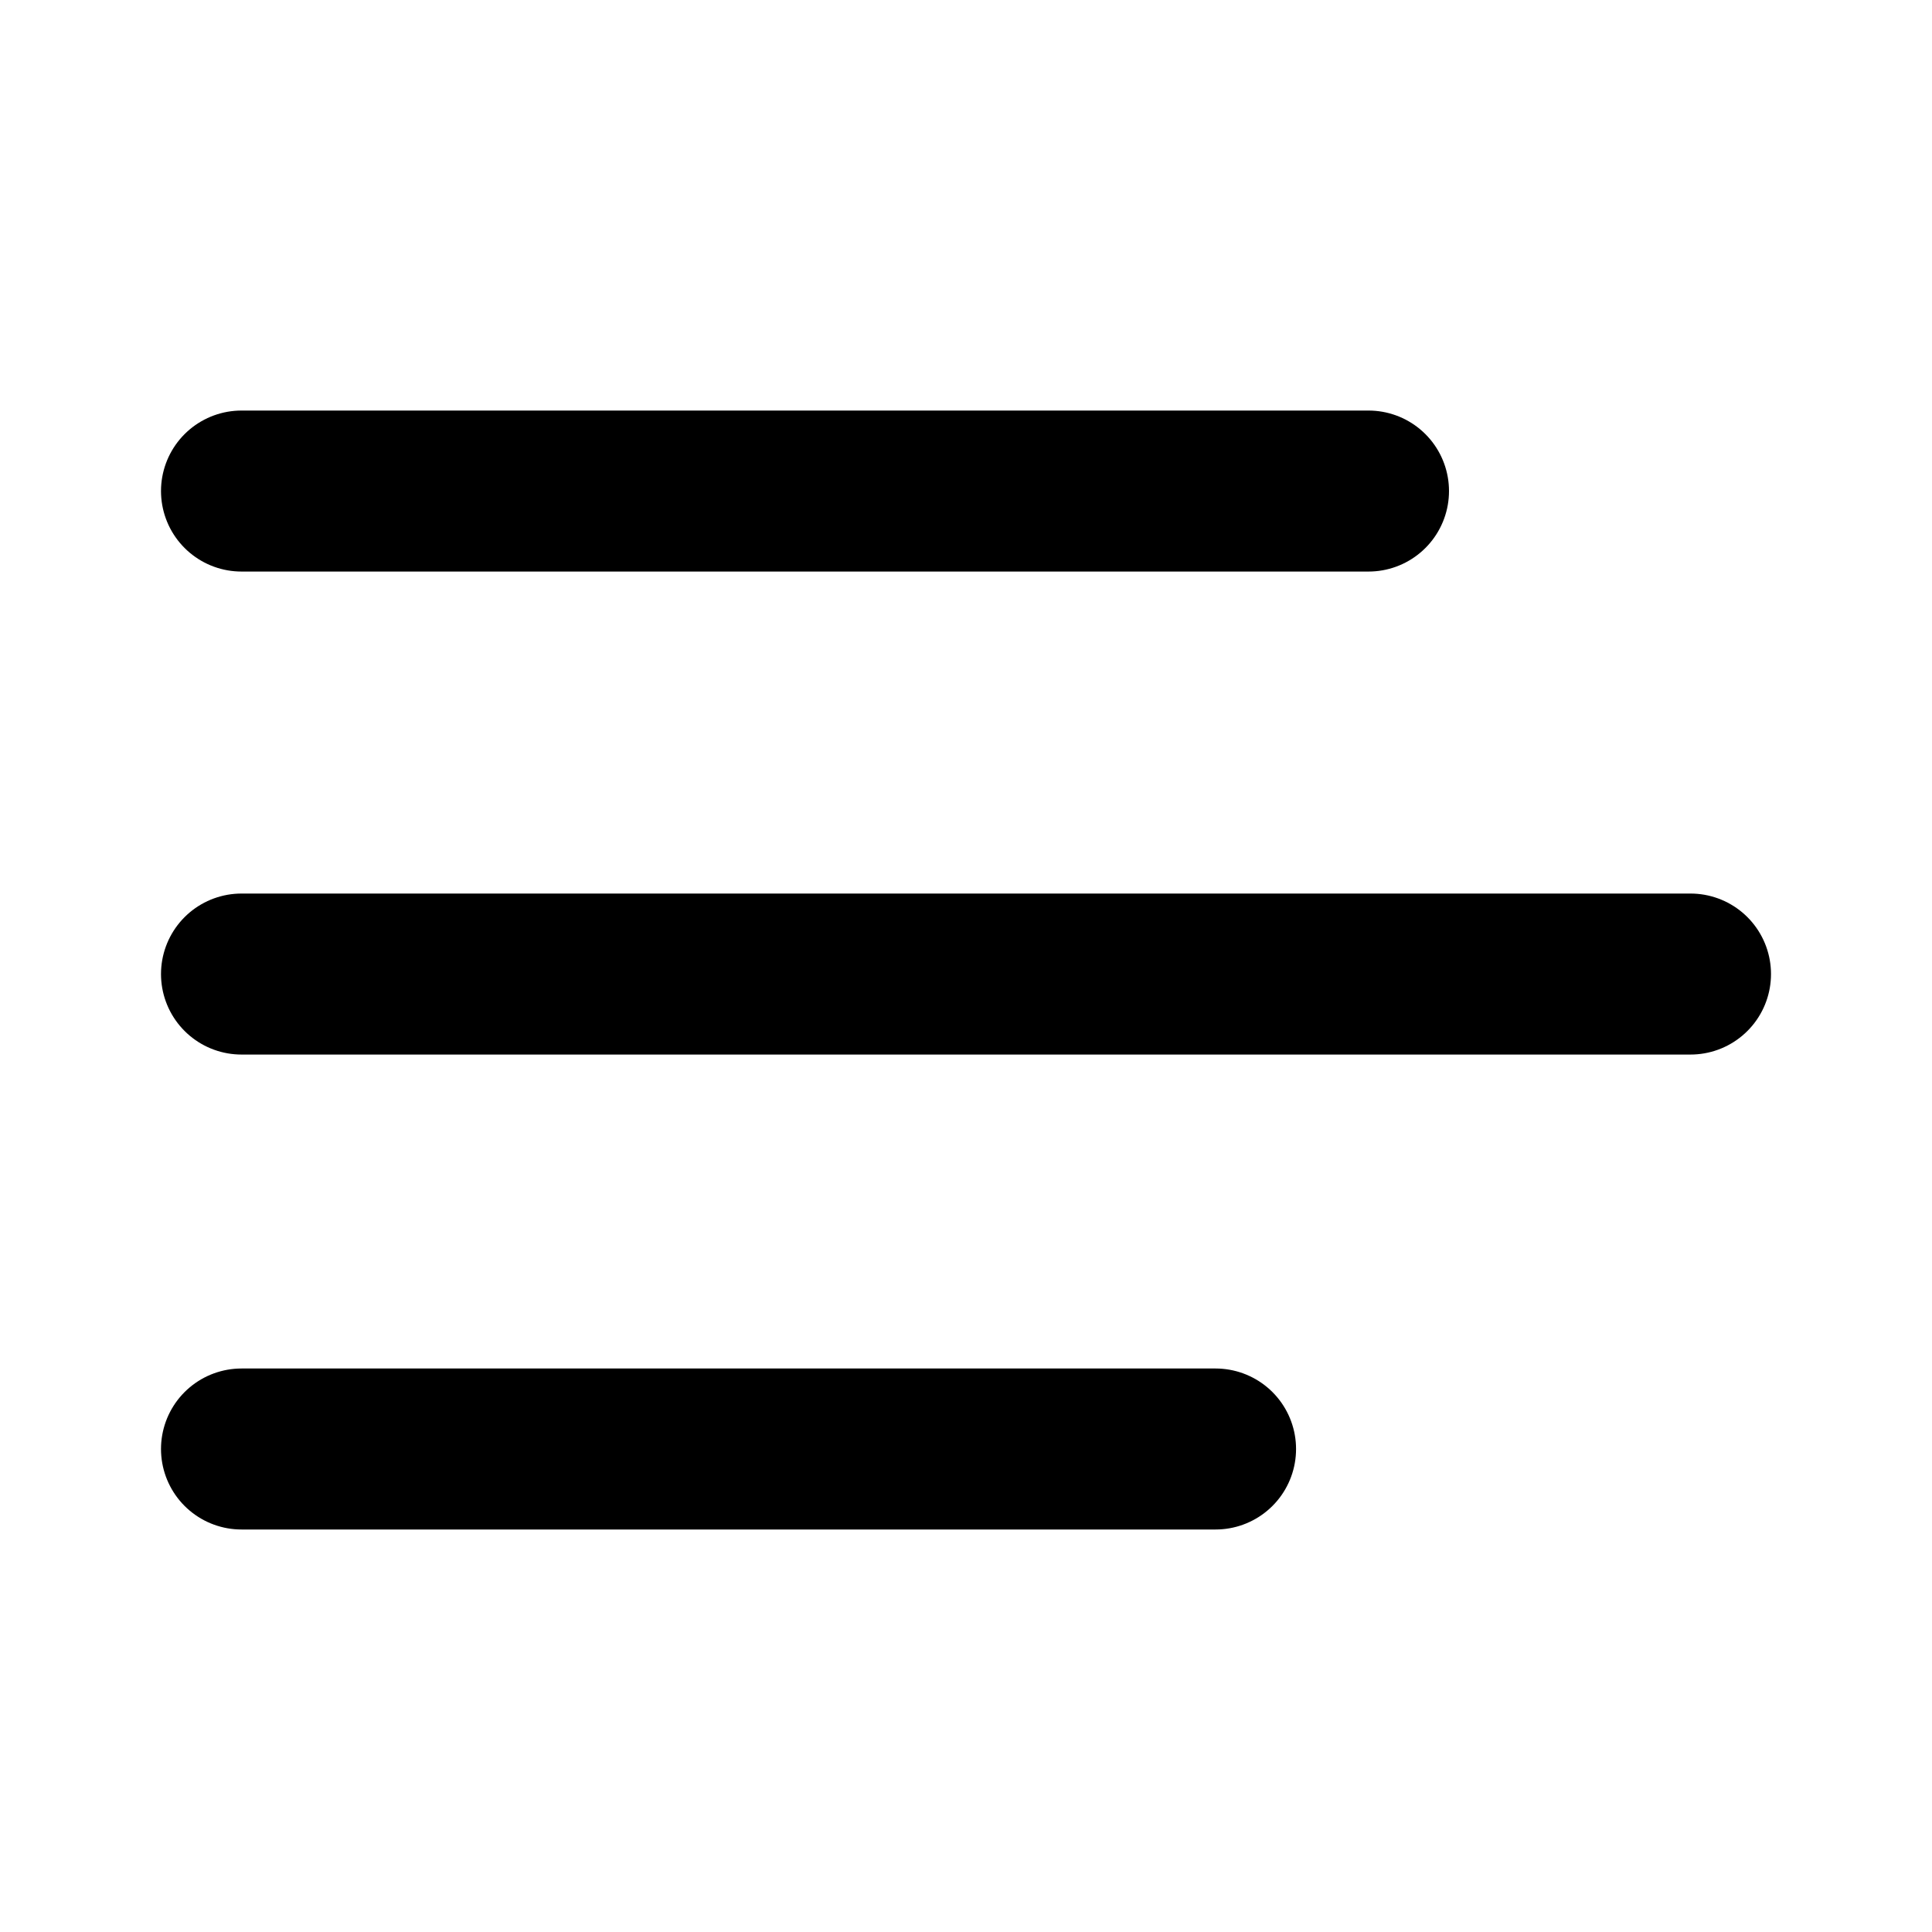
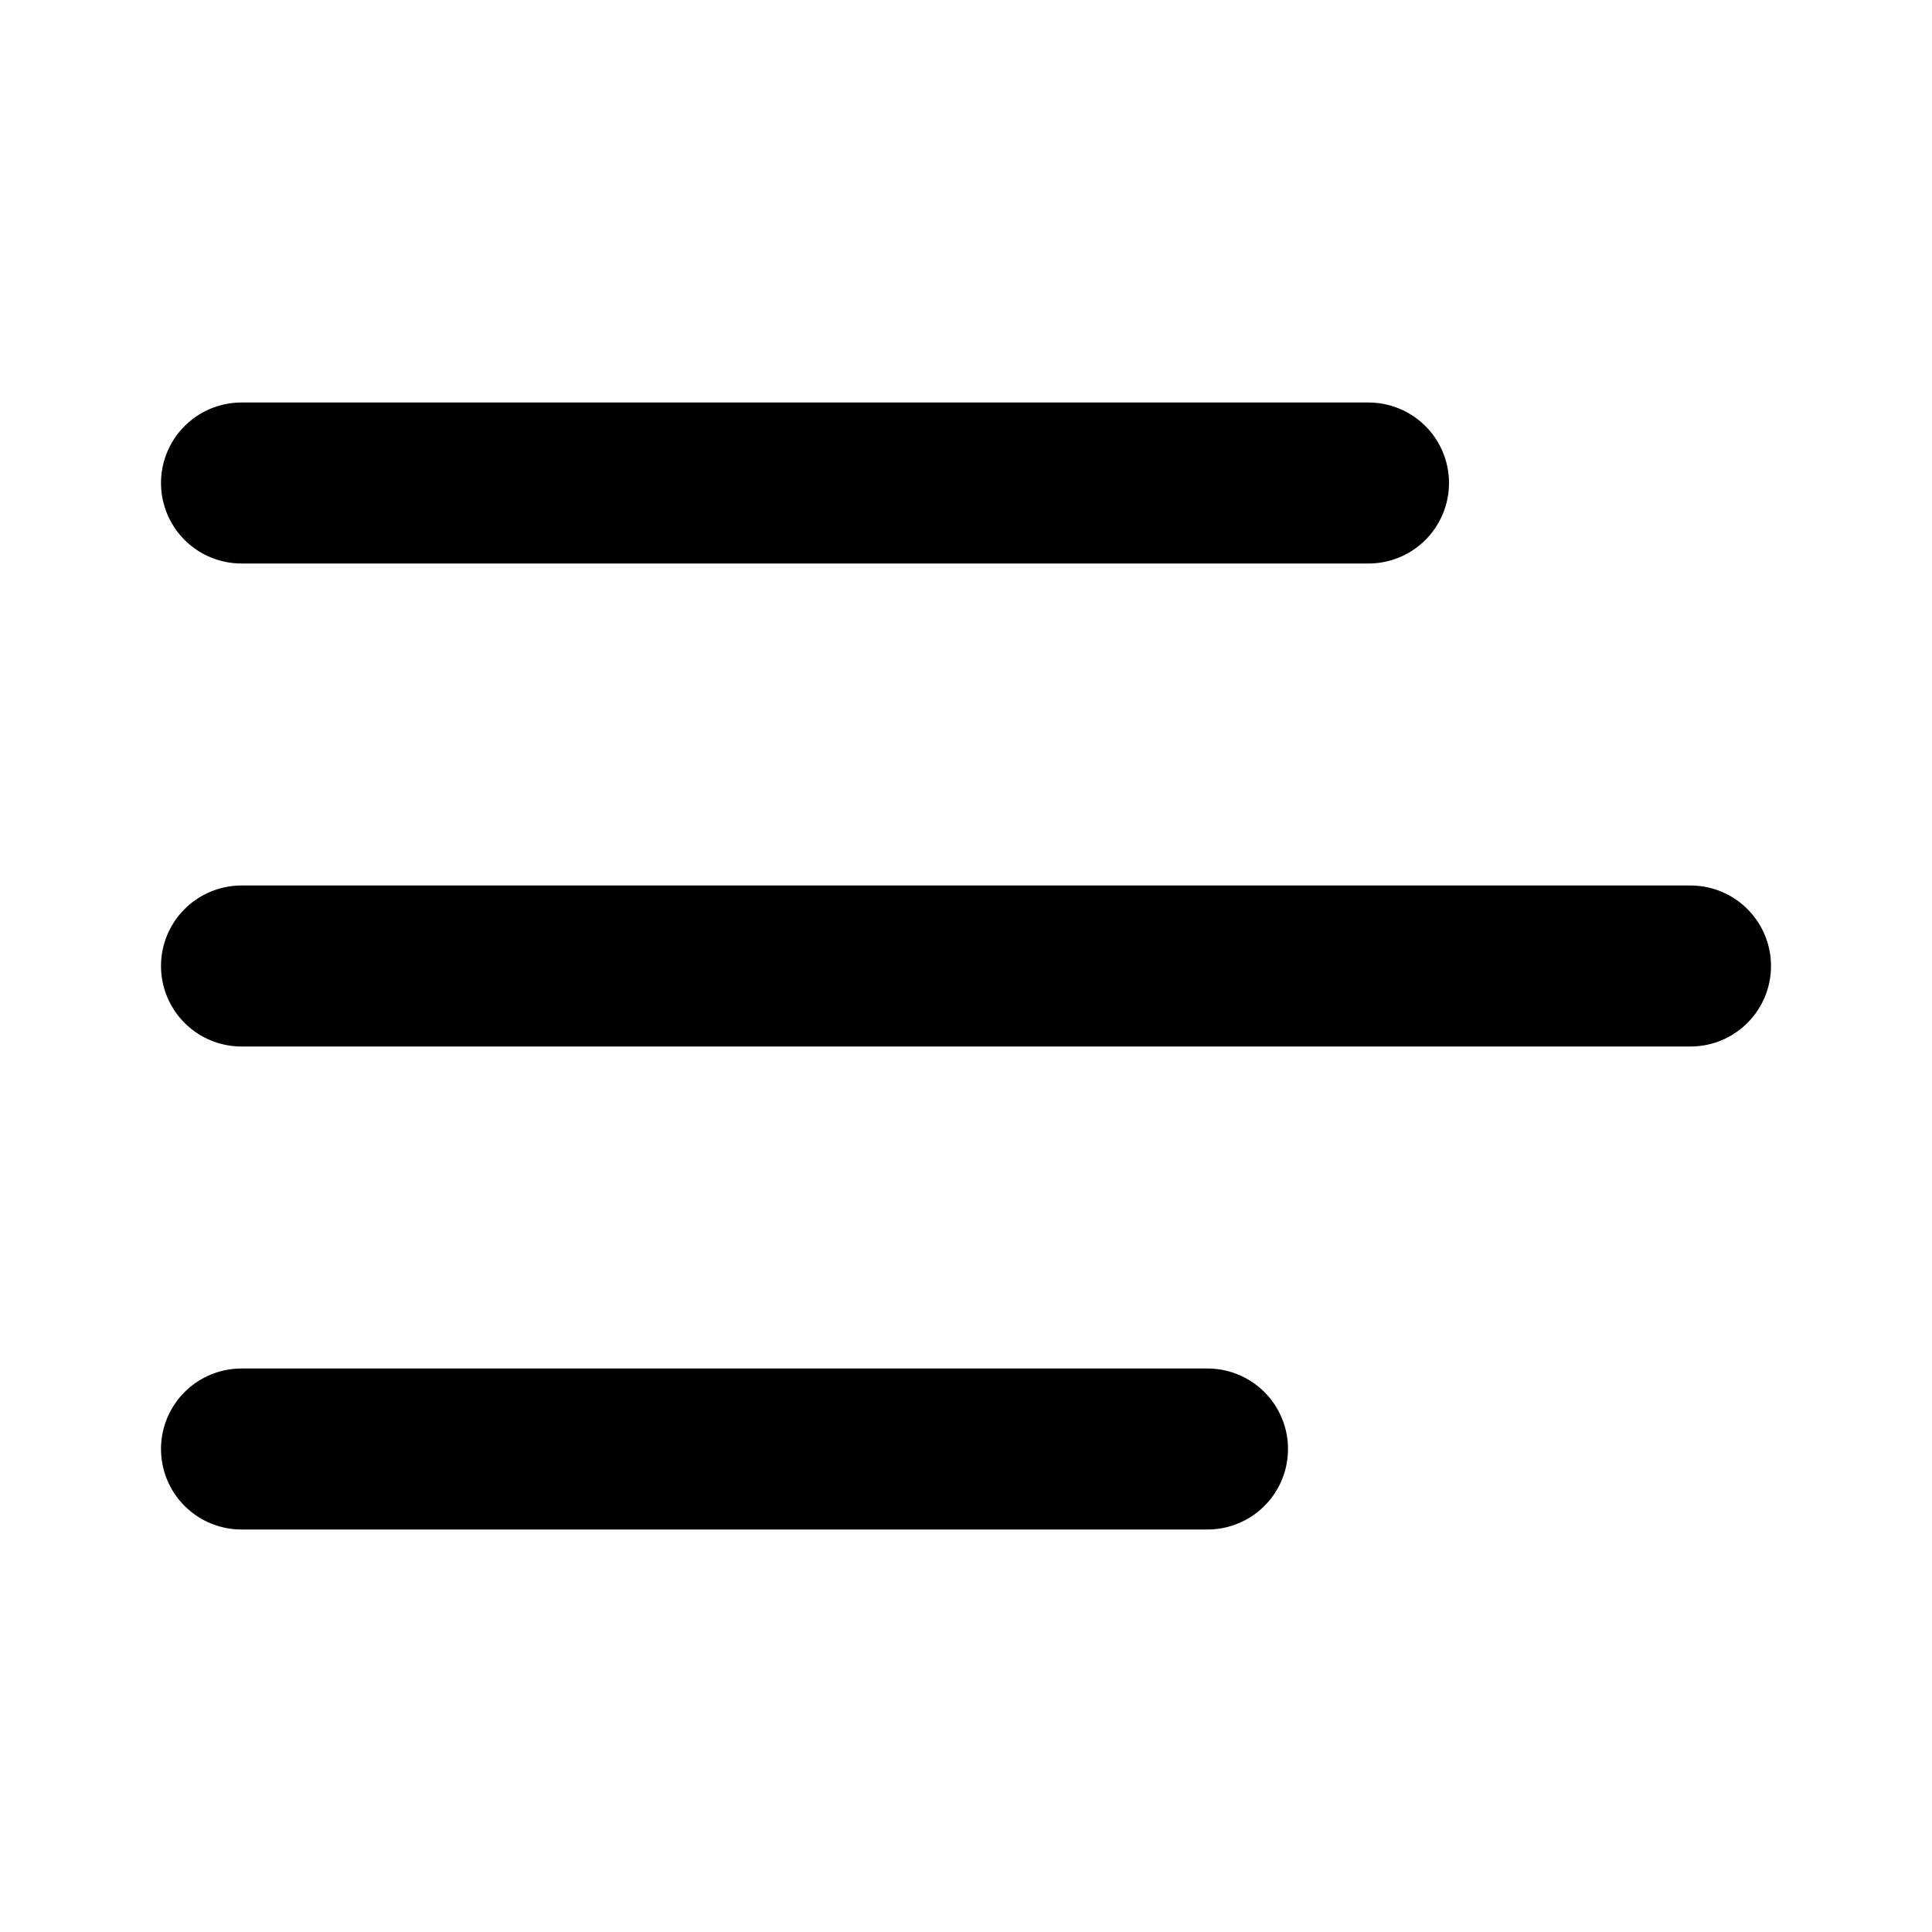
<svg xmlns="http://www.w3.org/2000/svg" width="24" height="24" viewBox="0 0 24 24" fill="none" stroke="currentColor" stroke-width="2" stroke-linecap="round" stroke-linejoin="round">
-   <path d="M17 6.1H3" />
-   <path d="M21 12.1H3" />
-   <path d="M15.1 18H3" />
+   <path d="M15 18H3" />
+   <path d="M17 6H3" />
+   <path d="M21 12H3" />
</svg>
